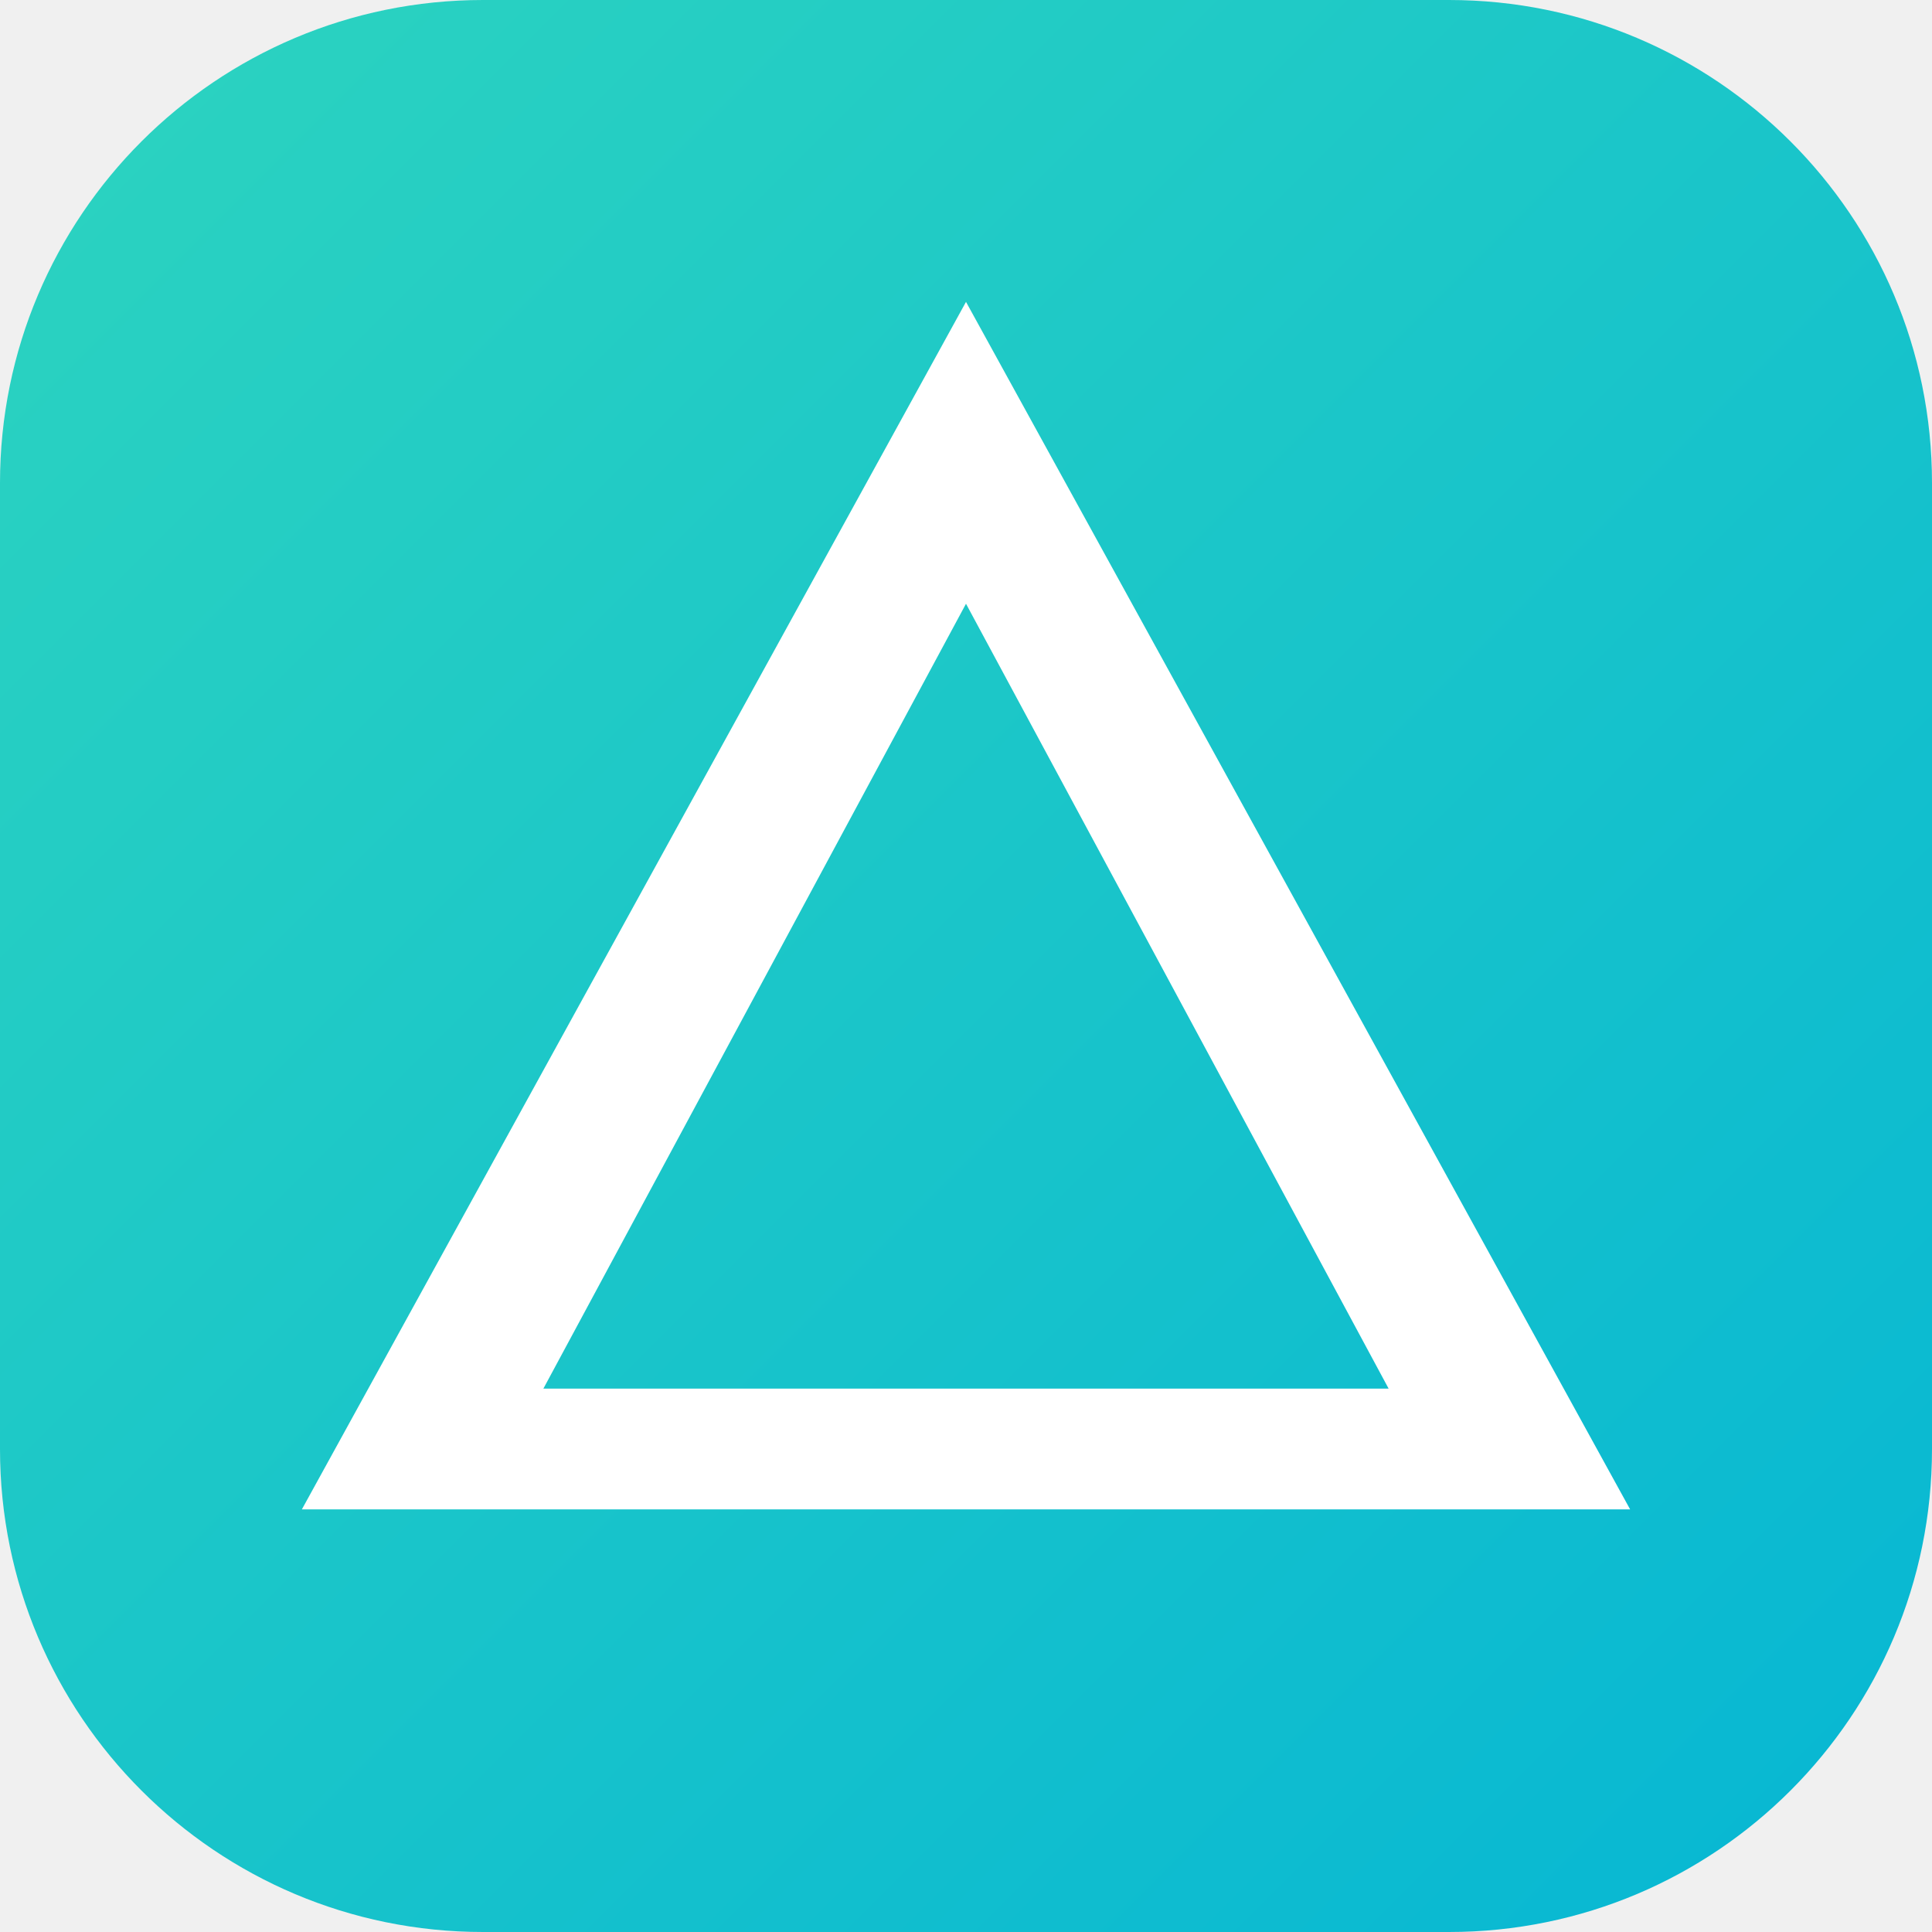
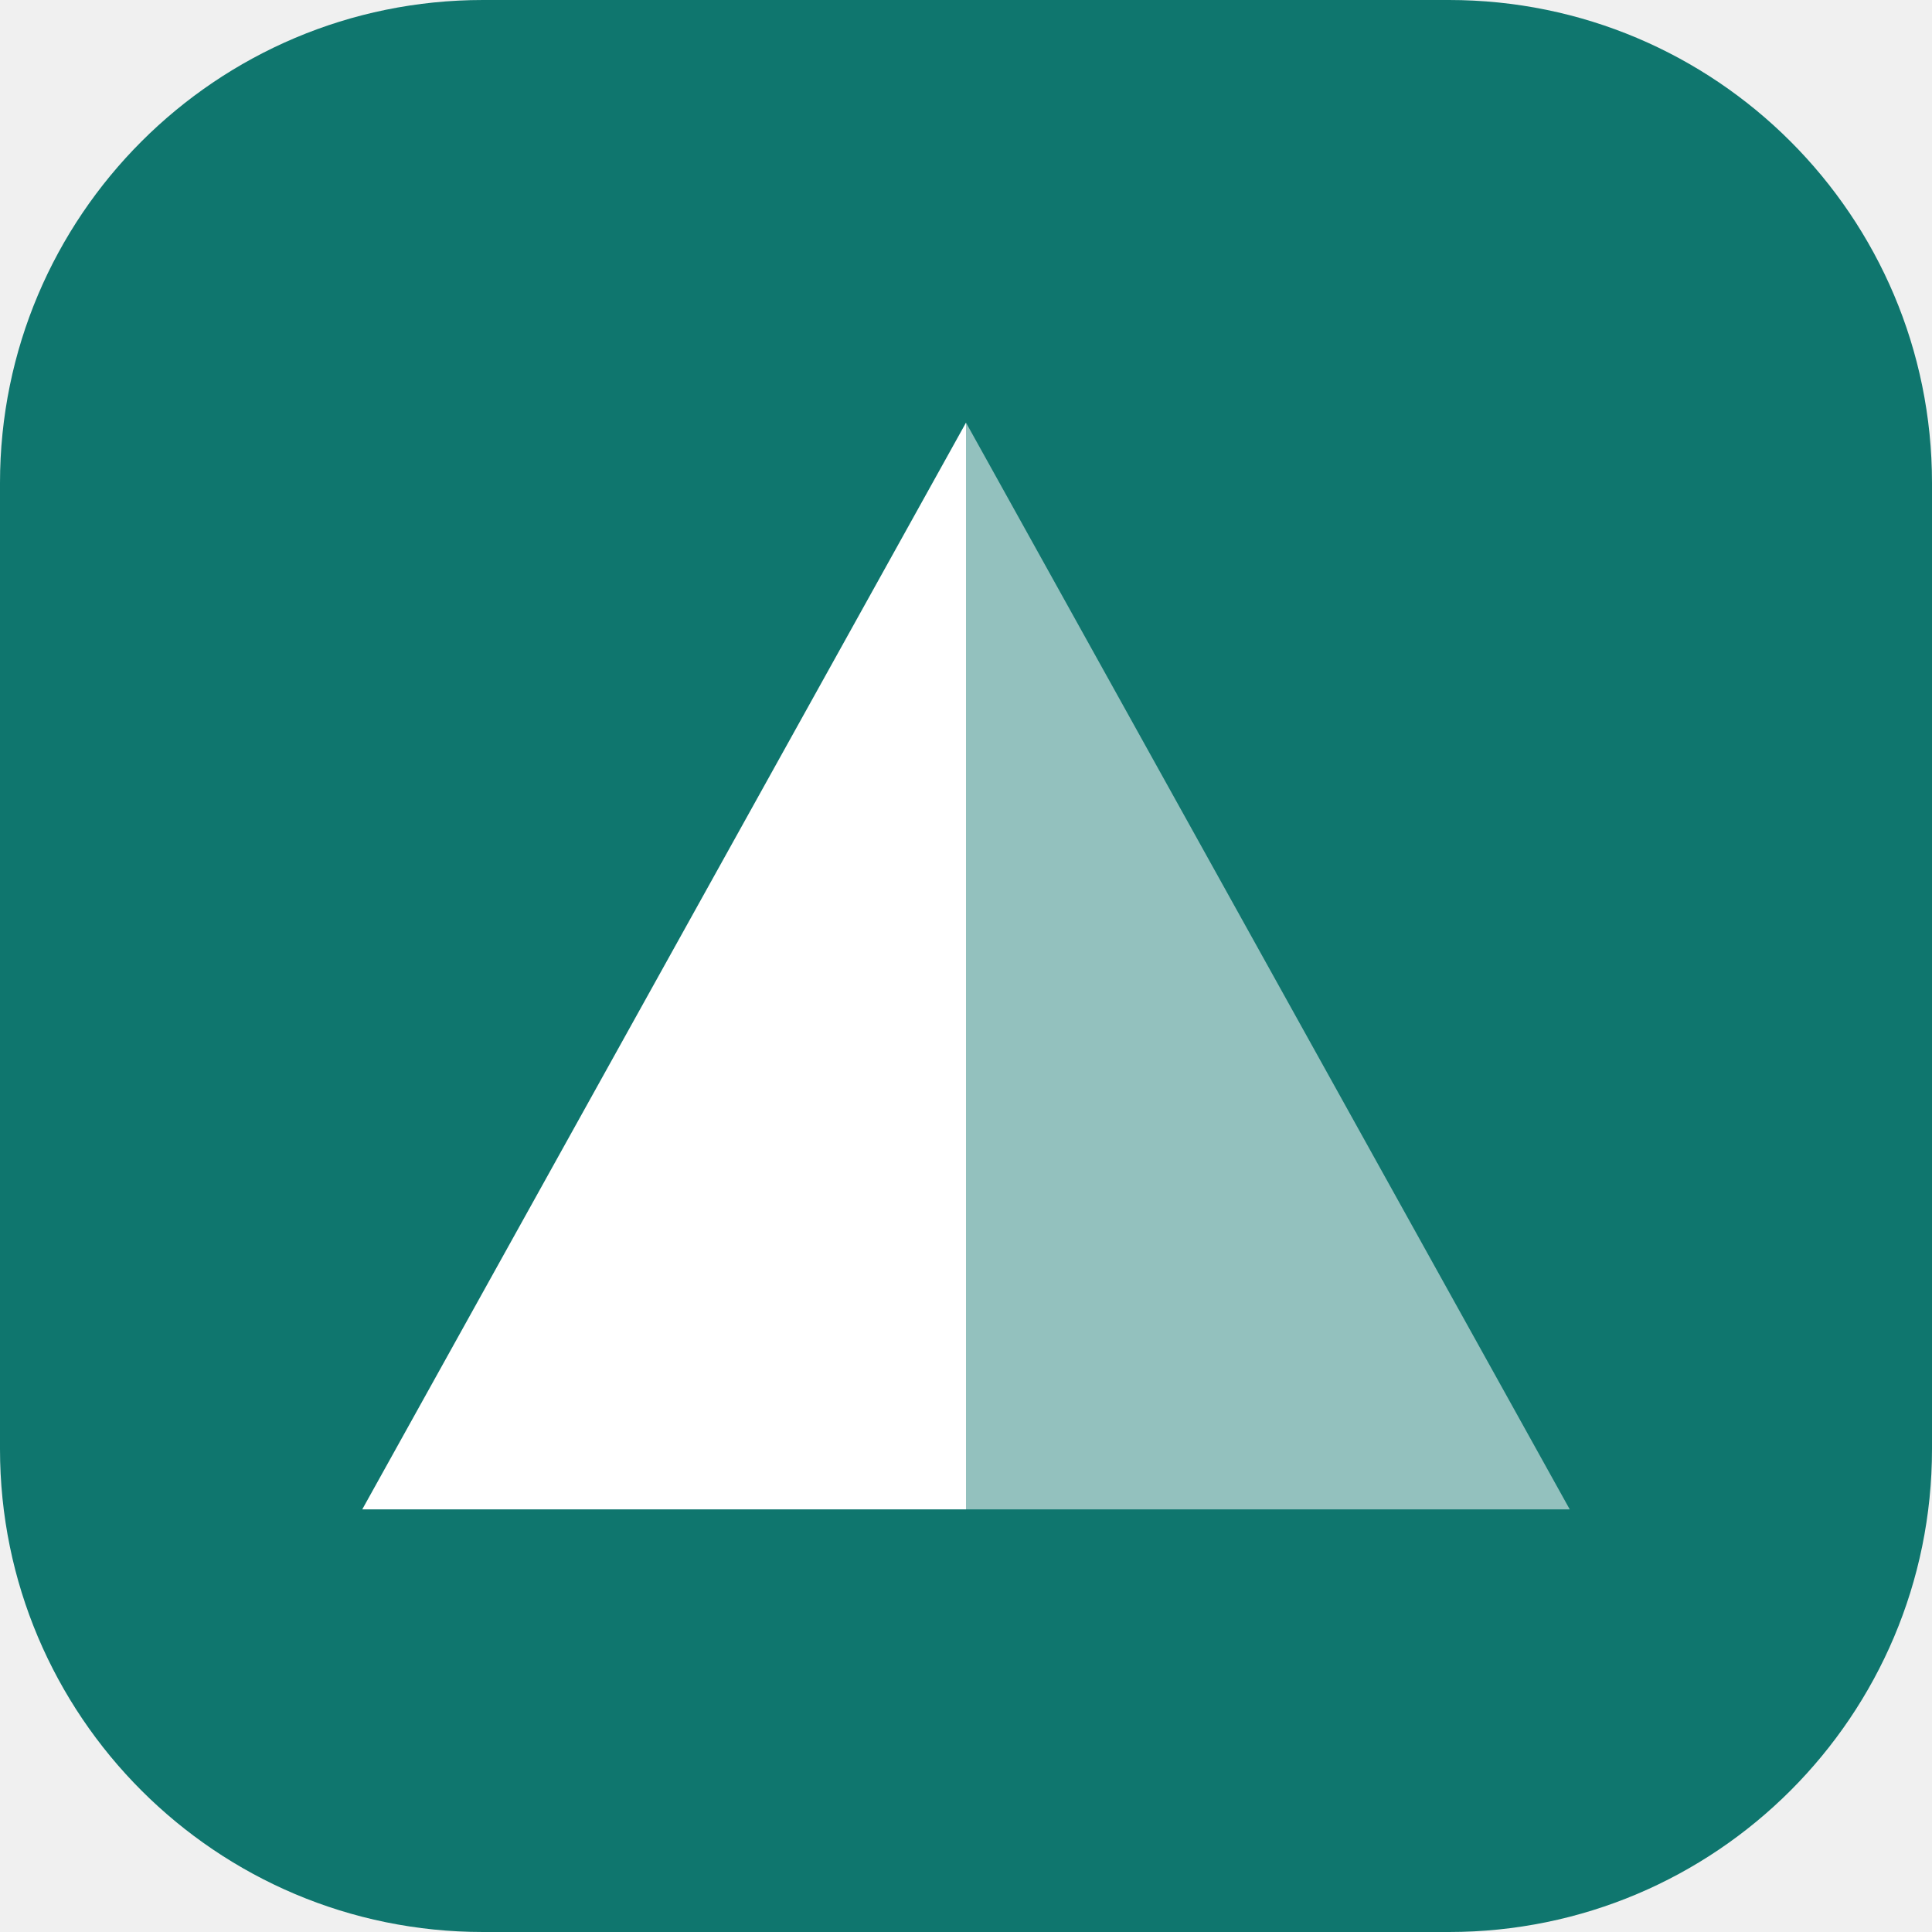
<svg xmlns="http://www.w3.org/2000/svg" viewBox="0 0 32 32">
-   <defs>
-     <linearGradient id="g" x1="0%" y1="0%" x2="100%" y2="100%">
-       <stop offset="0%" style="stop-color:#2dd4bf" />
-       <stop offset="100%" style="stop-color:#06b6d4" />
-     </linearGradient>
-   </defs>
-   <rect width="32" height="32" rx="8" fill="url(#g)" />
-   <path d="M16 5L5 25h22L16 5zm0 5l7 13H9L16 10z" fill="white" />
+   <rect width="32" height="32" rx="8" fill="#0F766E" />
+   <path d="M16 7L16 25L6 25Z" fill="#ffffff" />
+   <path d="M16 7L26 25L16 25Z" fill="#ffffff" fill-opacity="0.55" />
</svg>
